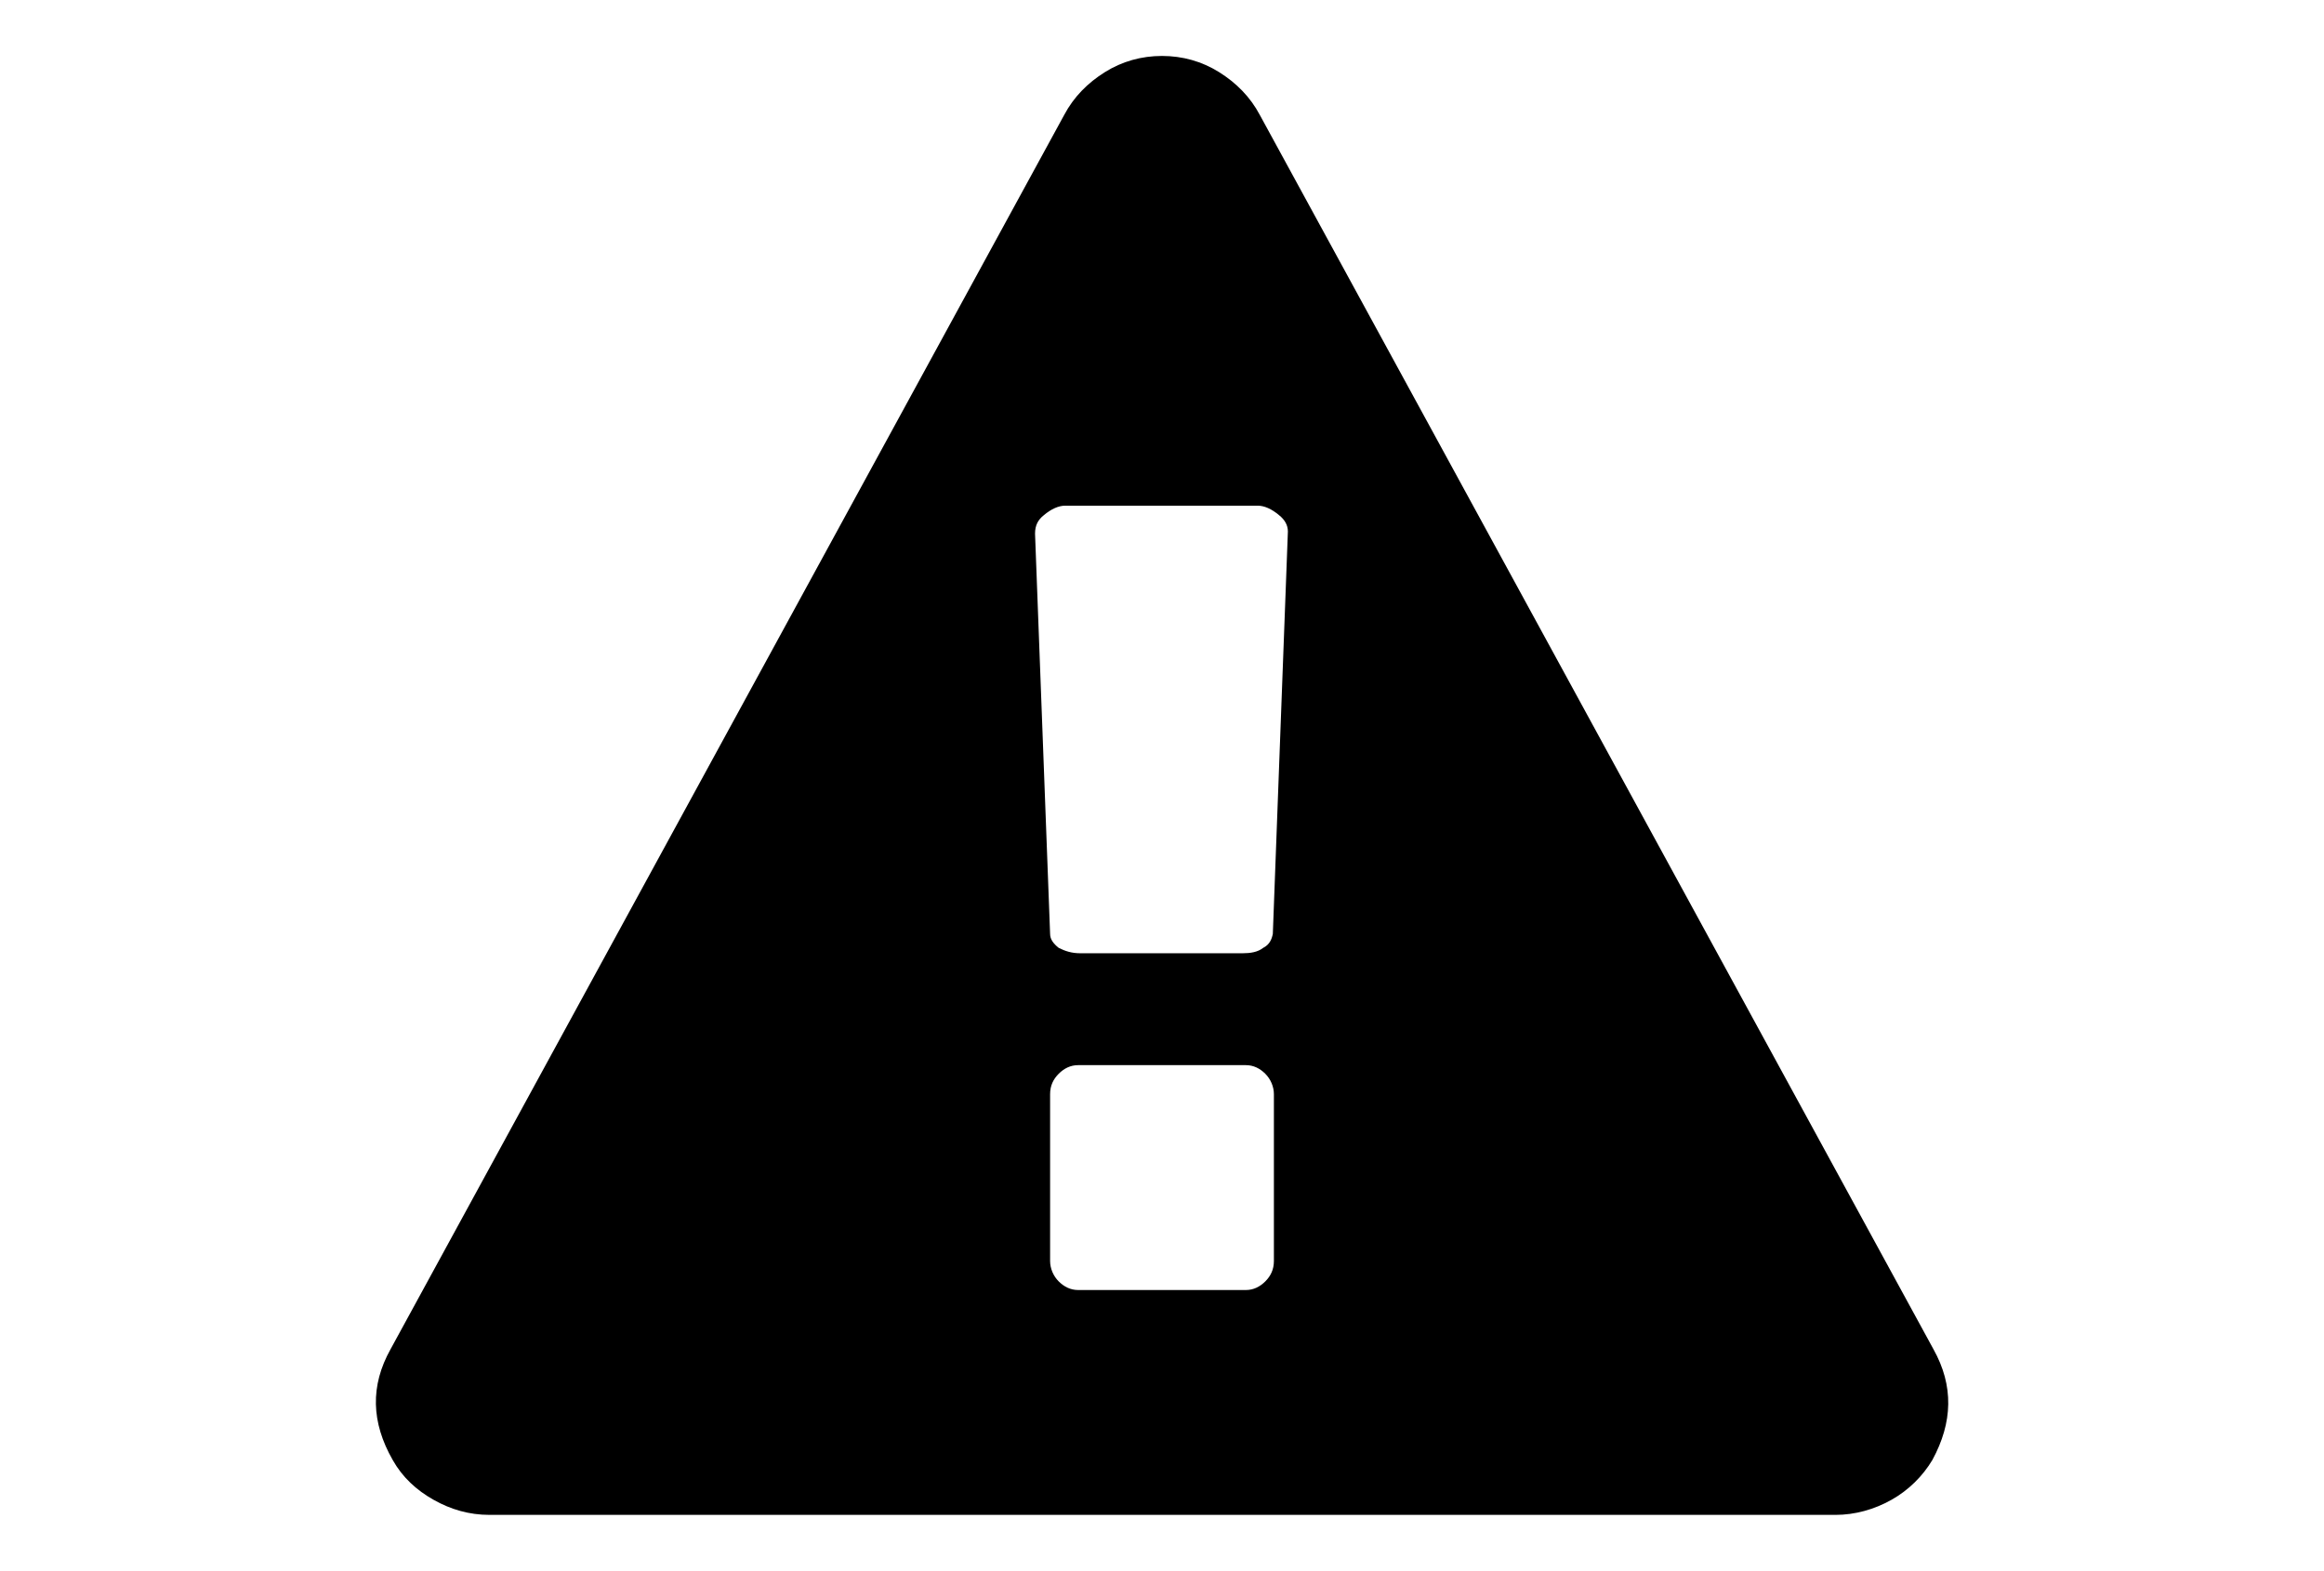
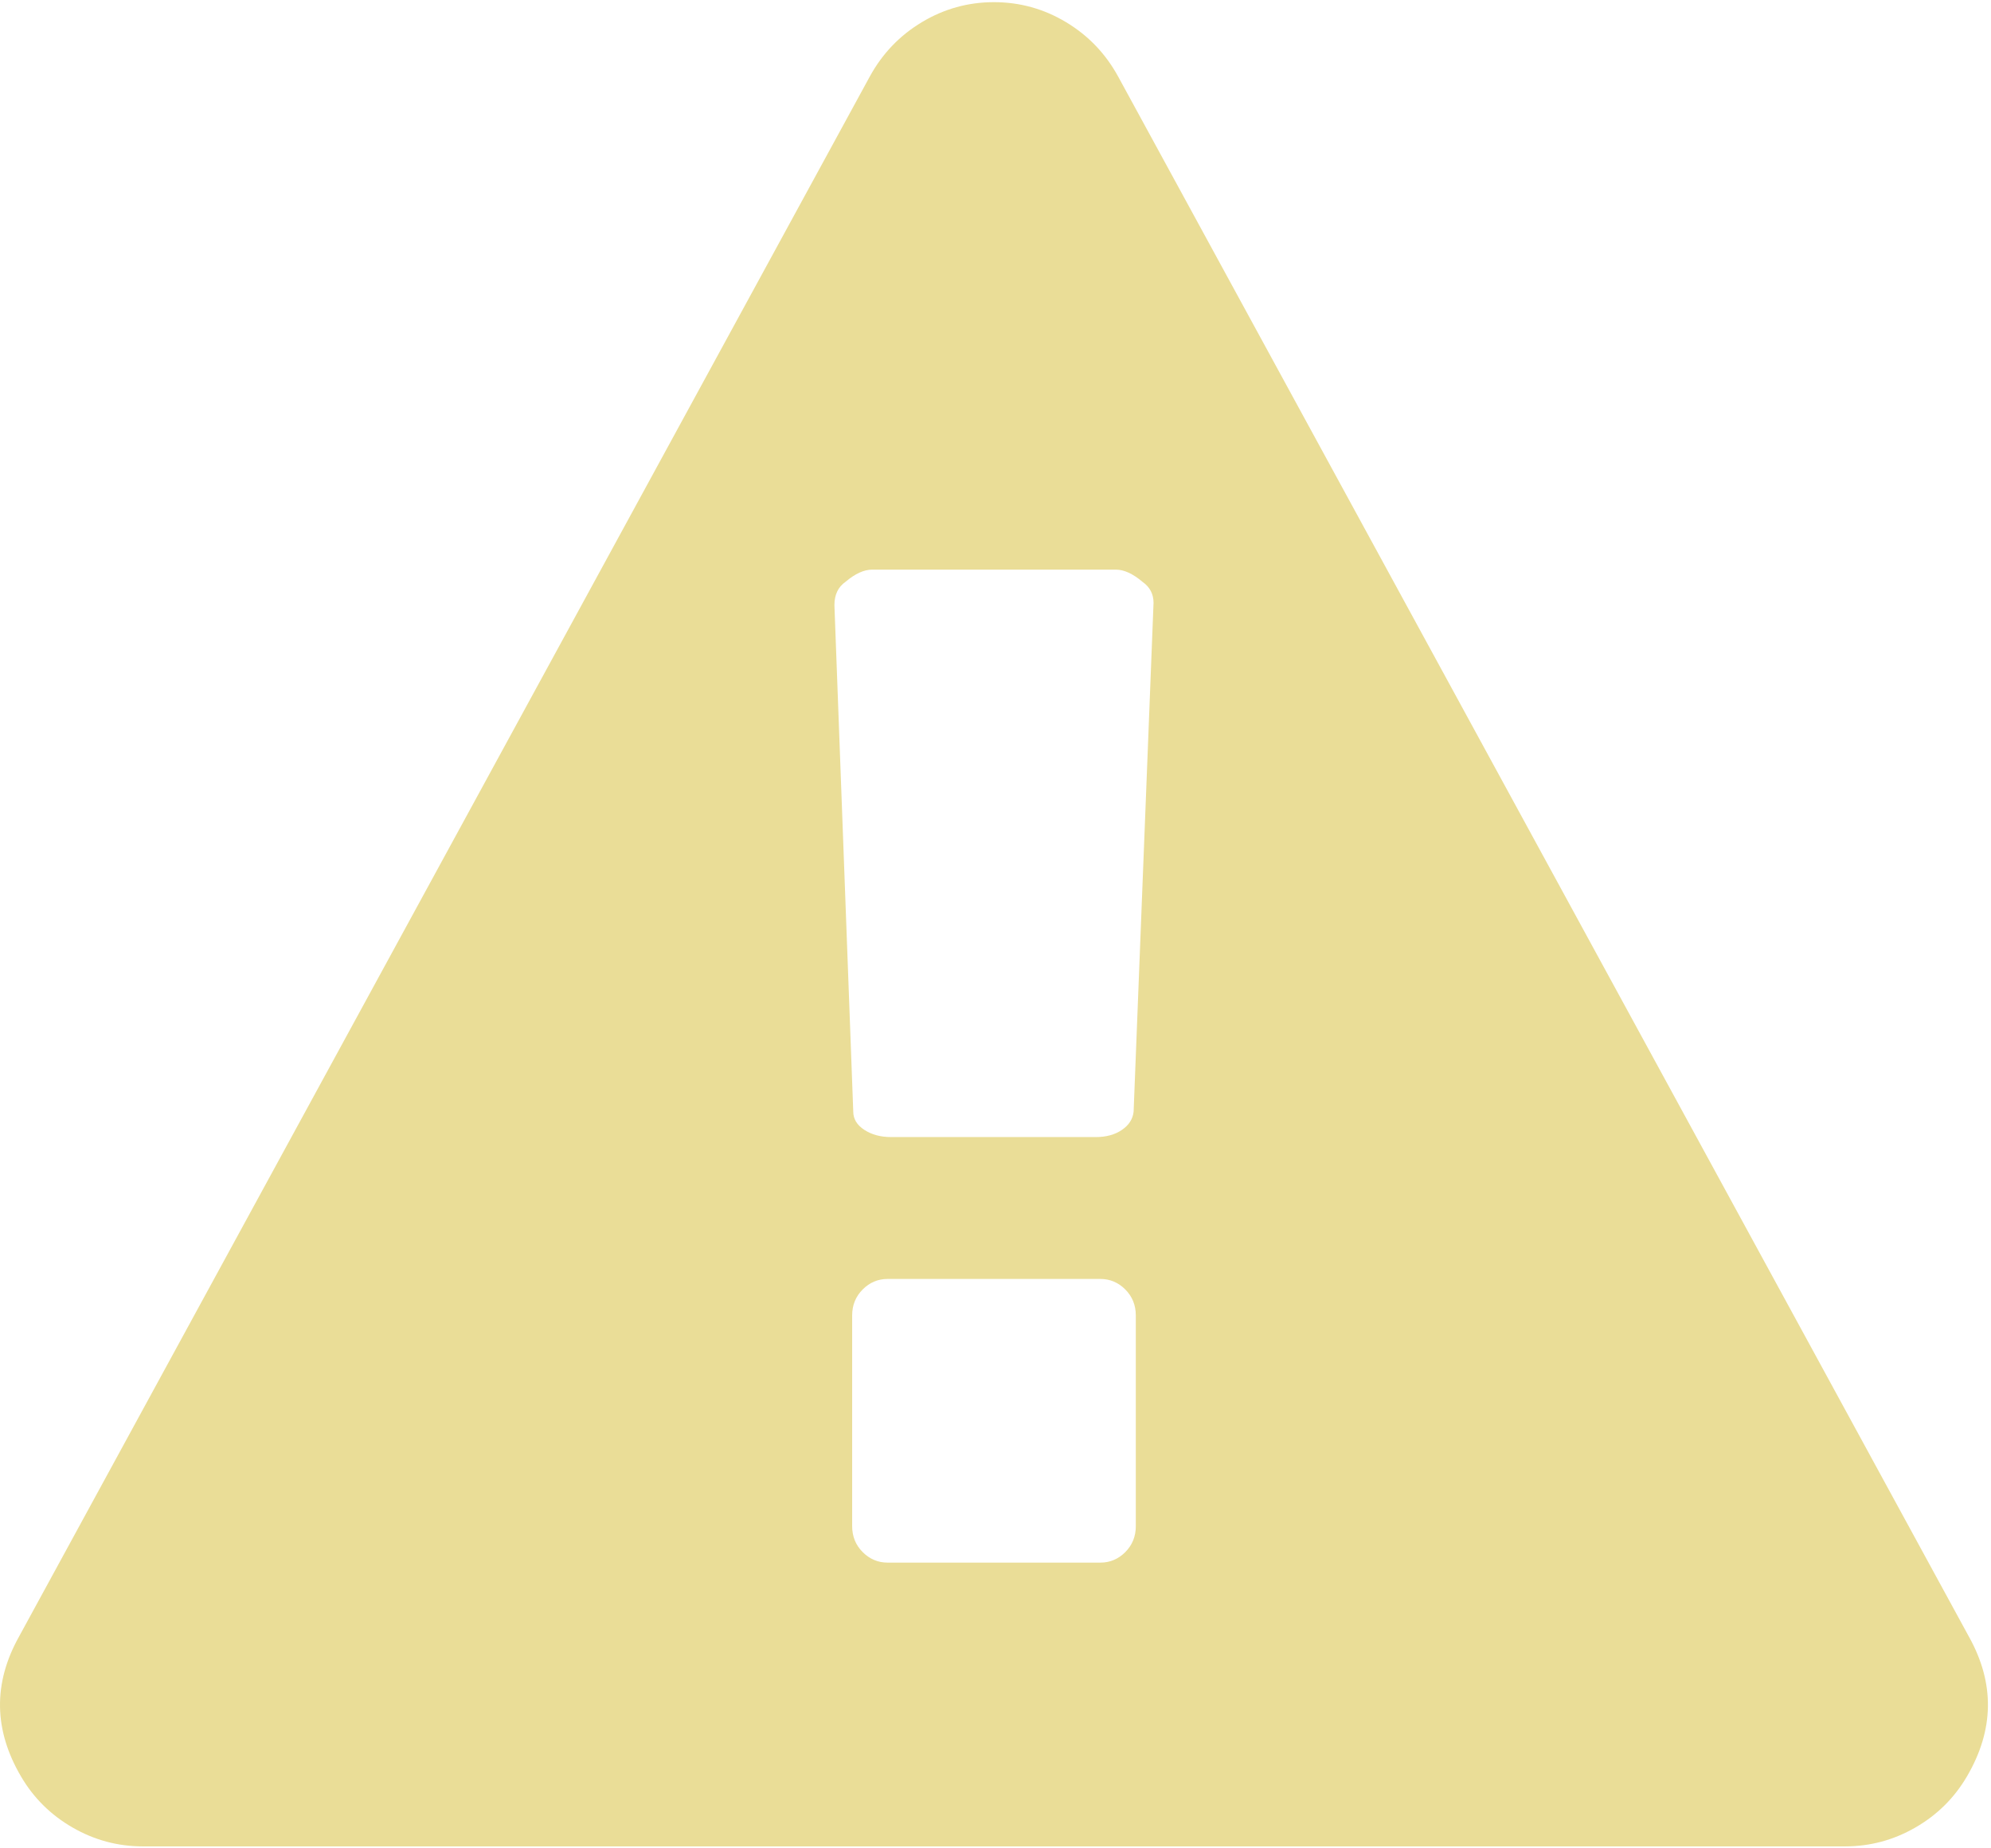
- <svg xmlns="http://www.w3.org/2000/svg" width="216" height="146" viewBox="0 0 216 146" version="1.1">
-   <path d="M179.7 125.4L117.1 10.7c-0.9-1.7-2.2-3-3.8-4 -1.6-1-3.4-1.5-5.3-1.5 -1.9 0-3.7 0.5-5.3 1.5s-2.9 2.3-3.8 4L36.3 125.4c-1.9 3.4-1.8 6.8 0.2 10.3 0.9 1.6 2.2 2.8 3.8 3.7 1.6 0.9 3.3 1.4 5.2 1.4H170.6c1.8 0 3.6-0.5 5.2-1.4 1.6-0.9 2.9-2.2 3.8-3.7C181.5 132.2 181.6 128.8 179.7 125.4zM118.4 117.2c0 0.8-0.3 1.4-0.8 1.9 -0.5 0.5-1.1 0.8-1.8 0.8H100.2c-0.7 0-1.3-0.3-1.8-0.8 -0.5-0.5-0.8-1.2-0.8-1.9v-15.5c0-0.8 0.3-1.4 0.8-1.9 0.5-0.5 1.1-0.8 1.8-0.8h15.6c0.7 0 1.3 0.3 1.8 0.8 0.5 0.5 0.8 1.2 0.8 1.9V117.2zM118.3 86.8c-0.1 0.5-0.3 1-0.9 1.3 -0.5 0.4-1.2 0.5-1.9 0.5h-15.1c-0.8 0-1.4-0.2-2-0.5 -0.5-0.4-0.8-0.8-0.8-1.3l-1.4-37.2c0-0.8 0.3-1.3 0.8-1.7 0.7-0.6 1.4-0.9 2-0.9h17.9c0.6 0 1.3 0.3 2 0.9 0.5 0.4 0.8 0.9 0.8 1.5L118.3 86.8z" />
+ <svg xmlns="http://www.w3.org/2000/svg" width="513px" height="476px" viewBox="0 0 513 476" version="1.1">
+   <defs />
+   <g id="Page-1" stroke="none" stroke-width="1" fill="none" fill-rule="evenodd">
+     <g id="messages-warning" fill-rule="nonzero" fill="#EADD97">
+       <path d="M507.345,421.683 L288.084,19.688 C284.847,13.789 280.374,9.124 274.655,5.7 C268.95,2.273 262.762,0.558 256.101,0.558 C249.44,0.558 243.251,2.276 237.543,5.7 C231.835,9.124 227.359,13.789 224.125,19.688 L4.859,421.683 C-1.804,433.681 -1.614,445.672 5.429,457.663 C8.668,463.18 13.093,467.56 18.707,470.791 C24.325,474.028 30.367,475.65 36.839,475.65 L475.368,475.65 C481.847,475.65 487.887,474.028 493.502,470.791 C499.122,467.561 503.54,463.18 506.78,457.663 C513.823,445.665 514.015,433.681 507.345,421.683 Z M292.655,393.132 C292.655,395.794 291.745,398.029 289.945,399.836 C288.138,401.647 285.996,402.546 283.518,402.546 L228.702,402.546 C226.228,402.546 224.086,401.647 222.279,399.836 C220.47,398.029 219.566,395.794 219.566,393.132 L219.566,338.884 C219.566,336.222 220.471,333.987 222.279,332.18 C224.086,330.369 226.225,329.47 228.702,329.47 L283.514,329.47 C285.993,329.47 288.134,330.369 289.942,332.18 C291.745,333.987 292.652,336.222 292.652,338.884 L292.652,393.132 L292.655,393.132 Z M292.088,286.357 C291.89,288.259 290.89,289.827 289.087,291.066 C287.276,292.304 285.041,292.92 282.376,292.92 L229.556,292.92 C226.893,292.92 224.609,292.3 222.707,291.066 C220.799,289.823 219.849,288.259 219.849,286.35 L214.996,155.88 C214.996,153.213 215.949,151.215 217.852,149.884 C220.326,147.791 222.61,146.744 224.706,146.744 L287.515,146.744 C289.613,146.744 291.895,147.787 294.369,149.884 C296.271,151.215 297.22,153.024 297.22,155.308 L292.088,286.357 Z" id="Shape" />
+     </g>
+   </g>
</svg>
